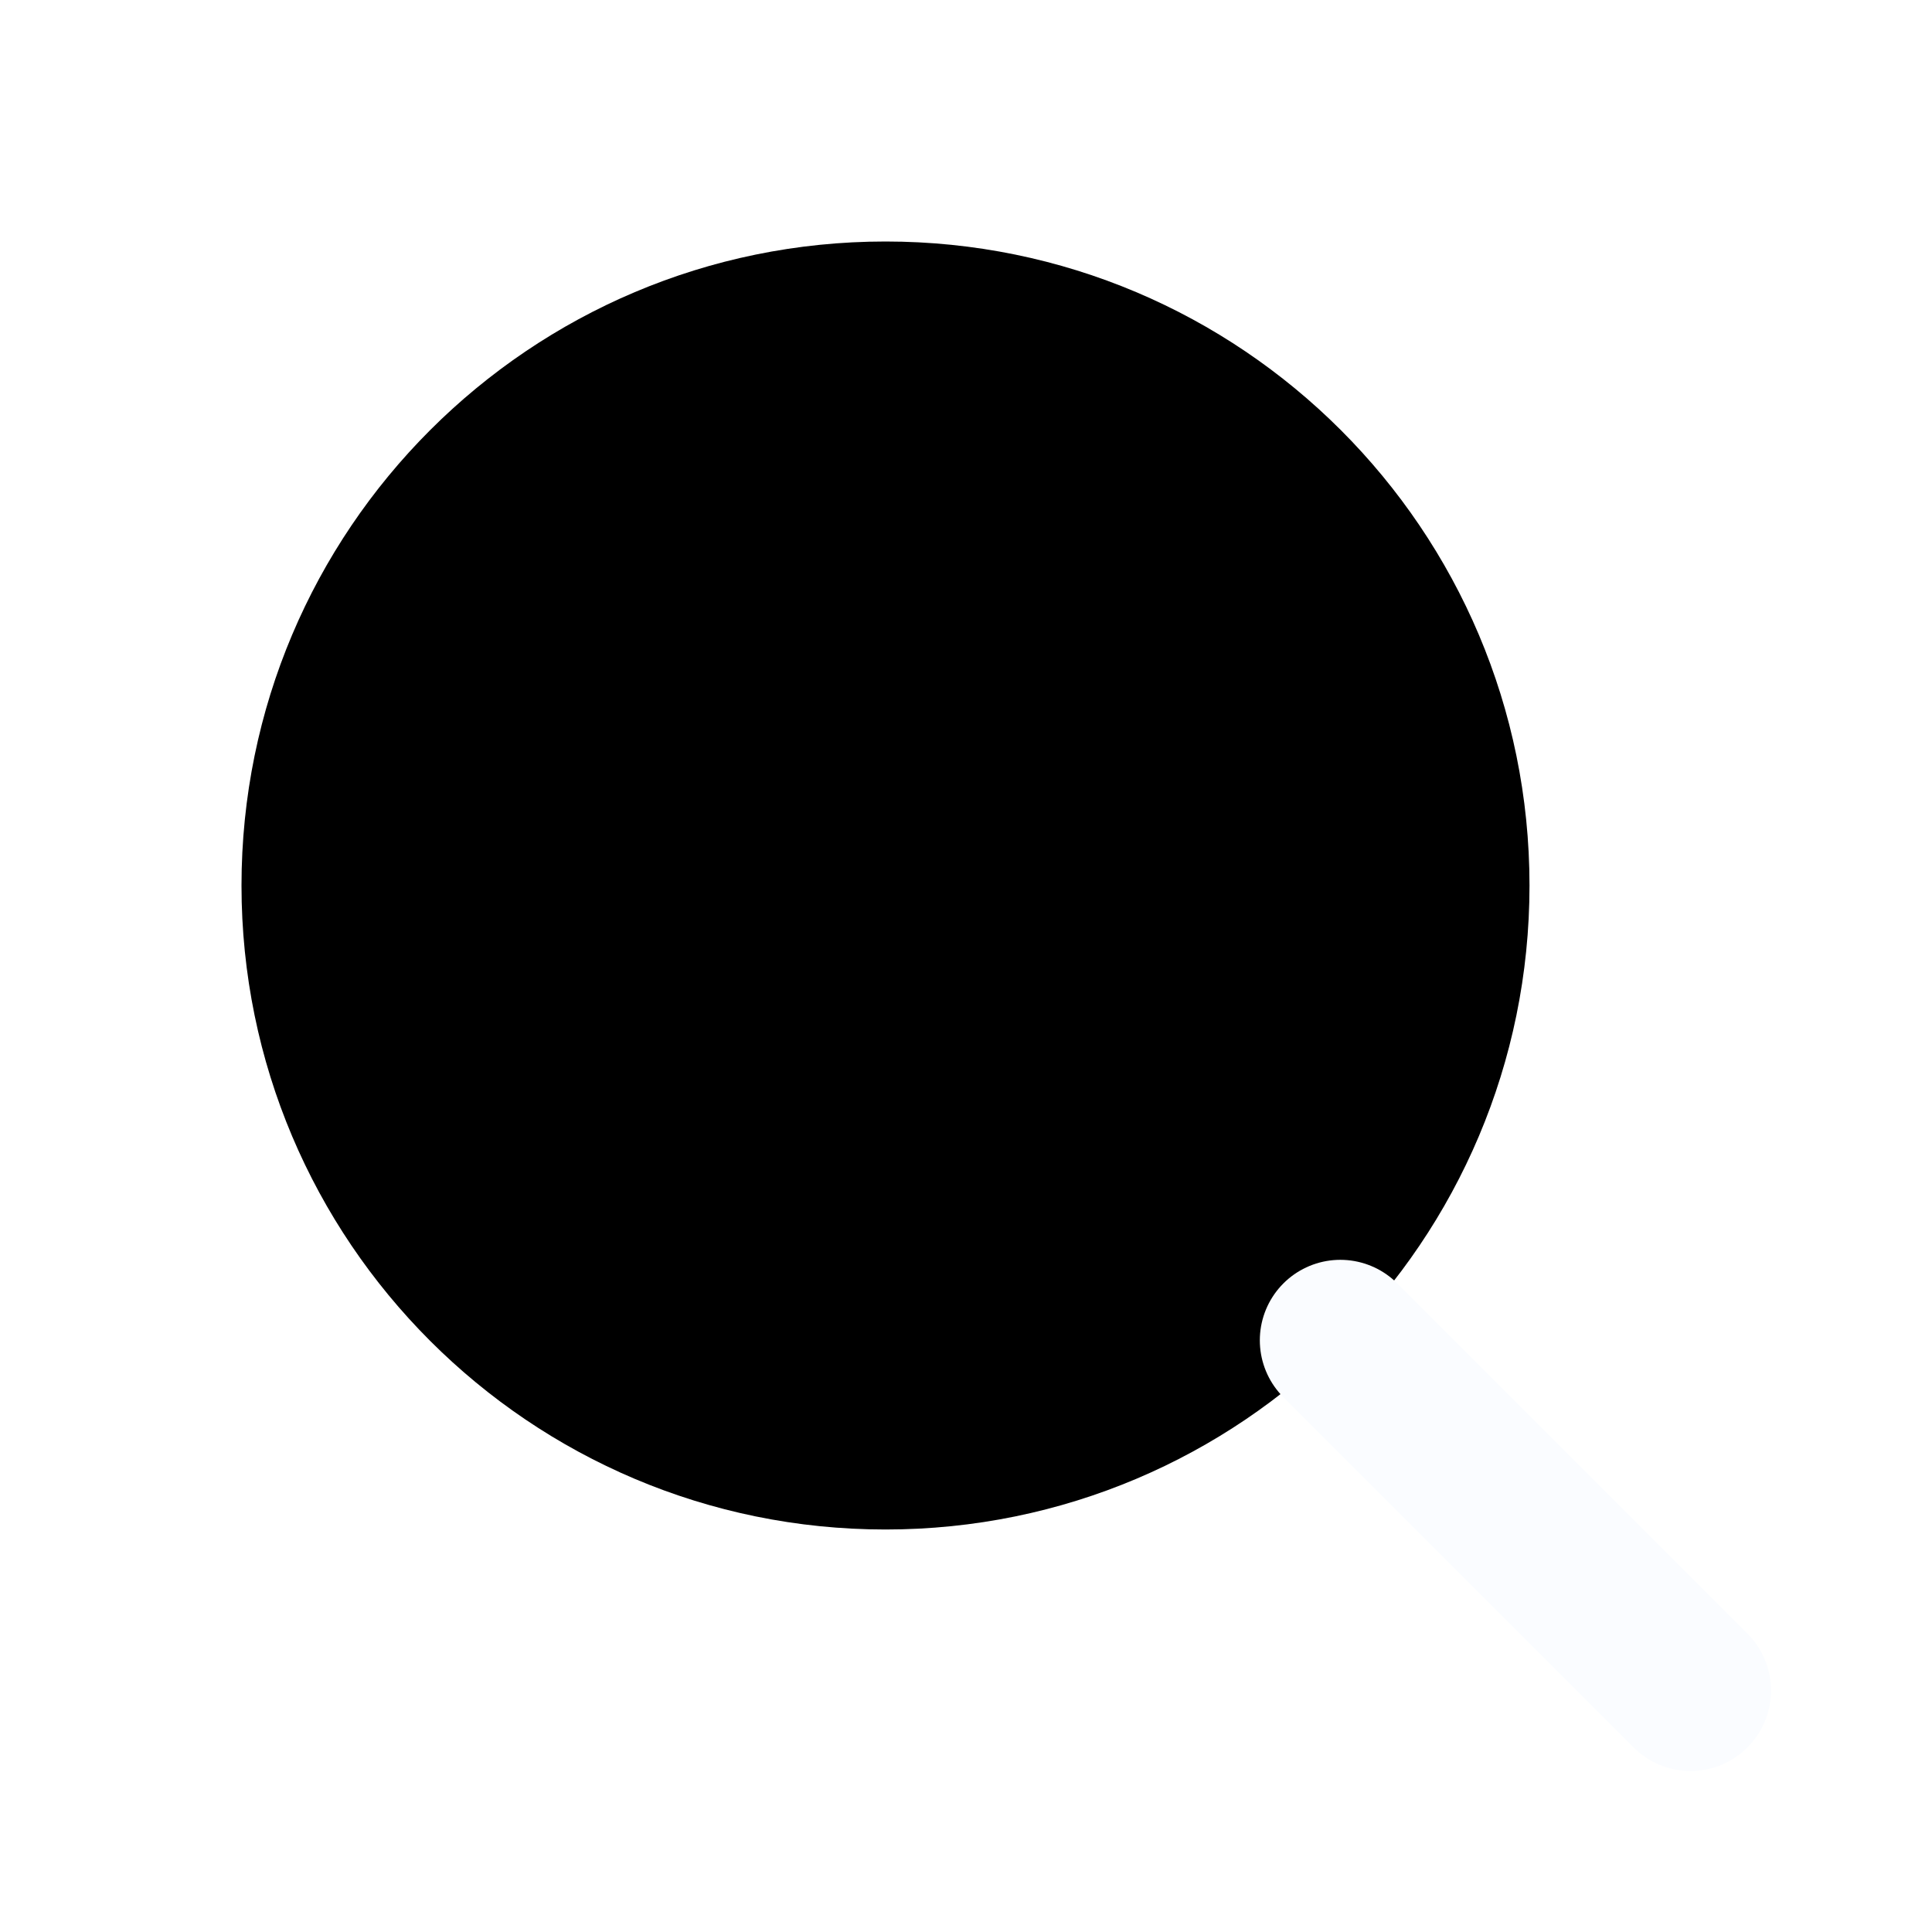
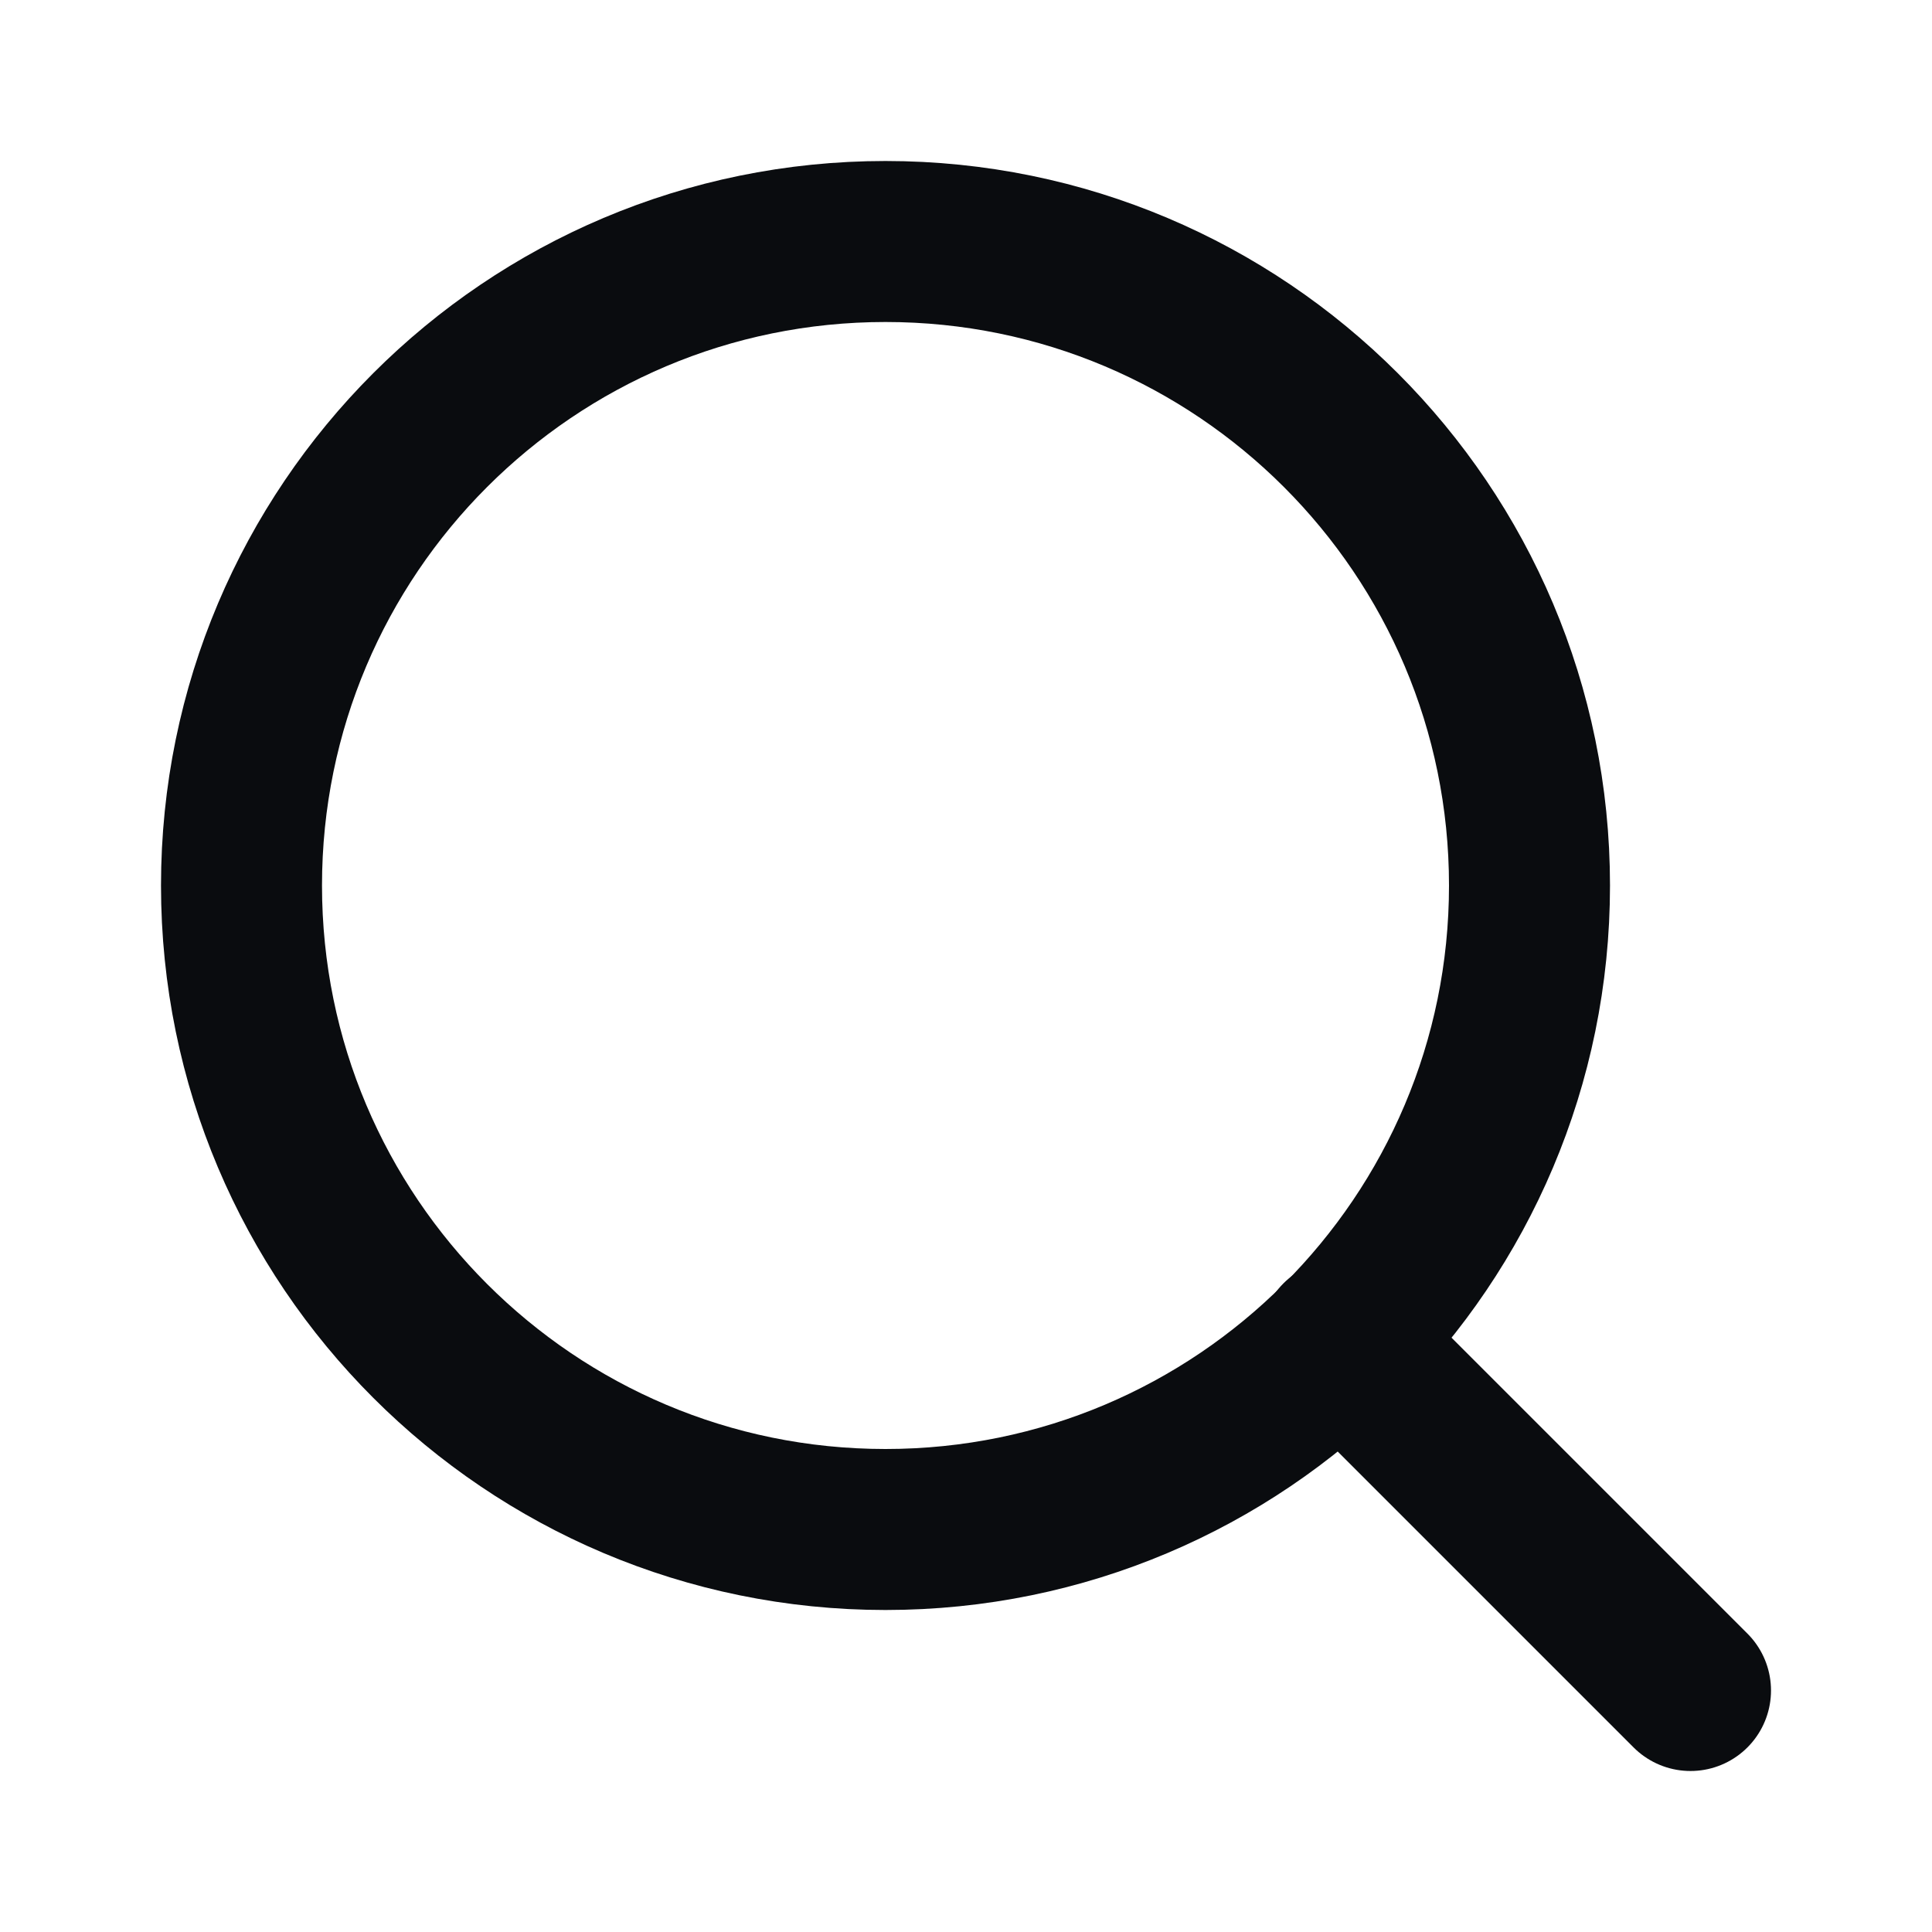
- <svg xmlns="http://www.w3.org/2000/svg" width="24" height="24" viewBox="0 0 24 24" fill="current">
-   <path d="M11 19C15.418 19 19 15.418 19 11C19 6.582 15.418 3 11 3C6.582 3 3 6.582 3 11C3 15.418 6.582 19 11 19Z" stroke="current" stroke-width="2" stroke-linecap="round" stroke-linejoin="round" />
-   <path d="M21 21L16.65 16.65" stroke="#FAFCFF" stroke-width="2" stroke-linecap="round" stroke-linejoin="round" />
+ <svg xmlns="http://www.w3.org/2000/svg" width="24" height="24" viewBox="0 0 24 24" fill="none">
+   <path d="M11 19C15.418 19 19 15.418 19 11C19 6.582 15.418 3 11 3C6.582 3 3 6.582 3 11C3 15.418 6.582 19 11 19Z" stroke="#0A0C0F" stroke-width="2" stroke-linecap="round" stroke-linejoin="round" />
+   <path d="M21 21L16.65 16.65" stroke="#0A0C0F" stroke-width="2" stroke-linecap="round" stroke-linejoin="round" />
</svg>
